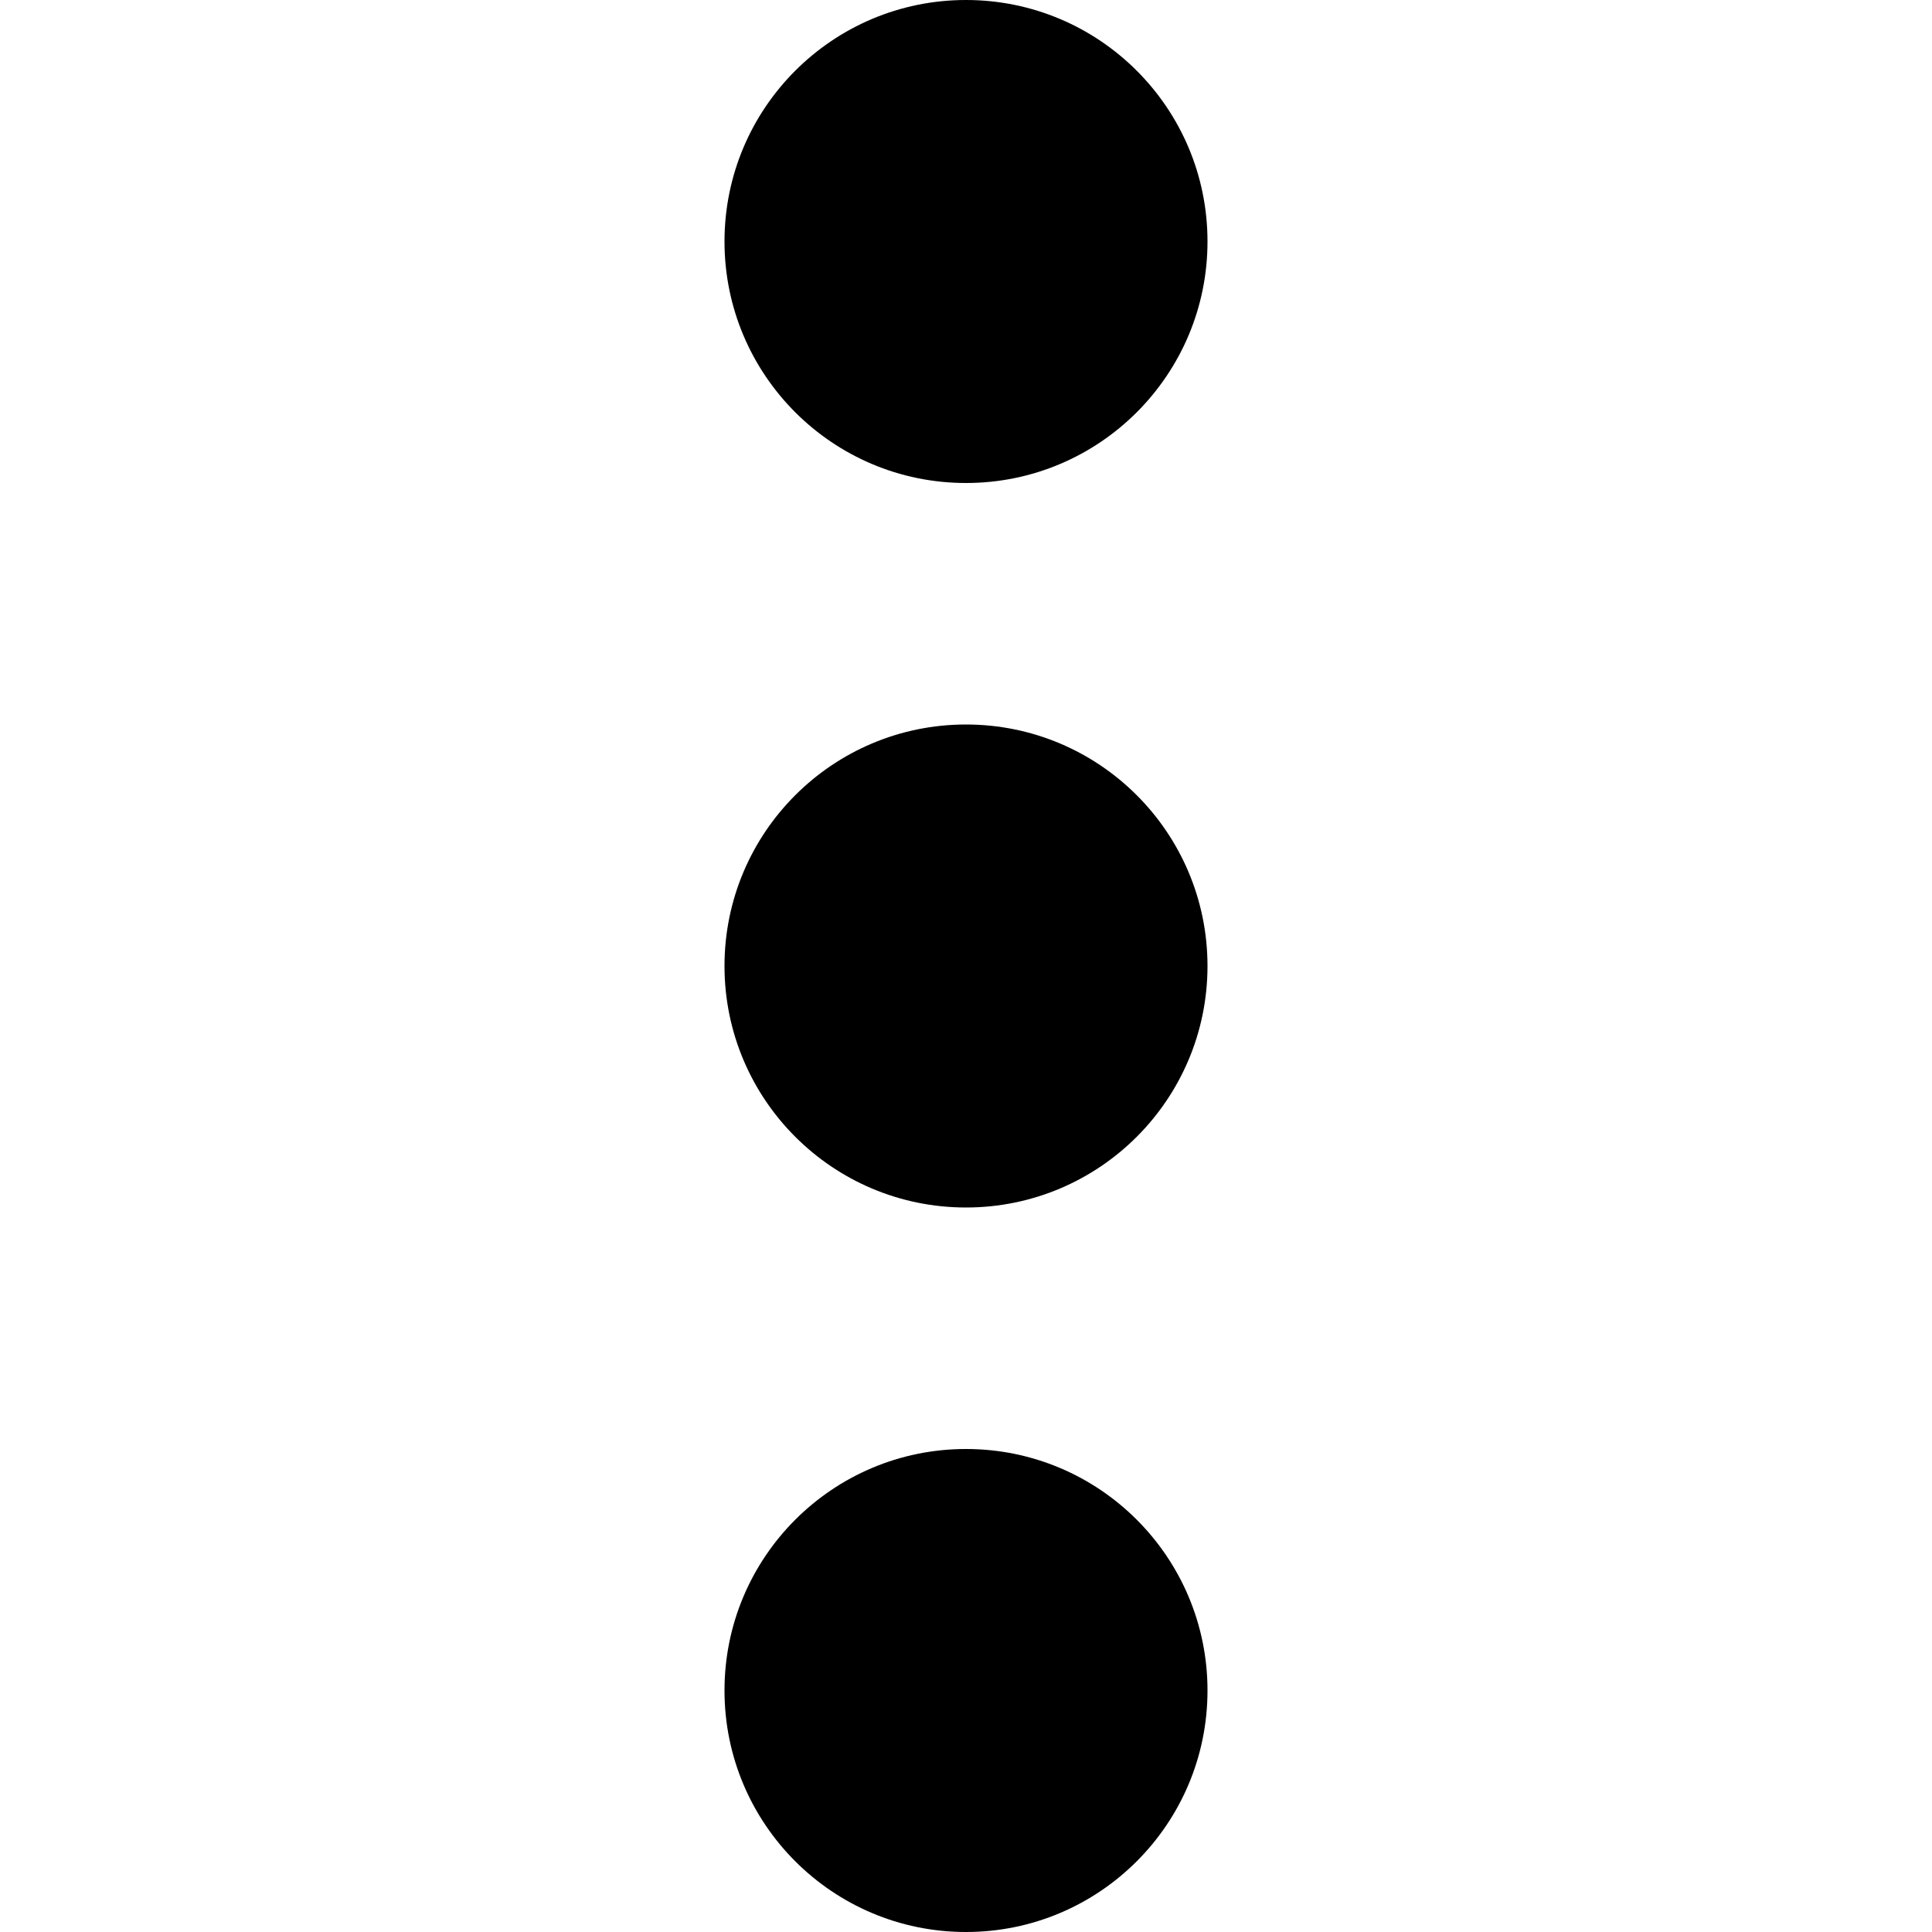
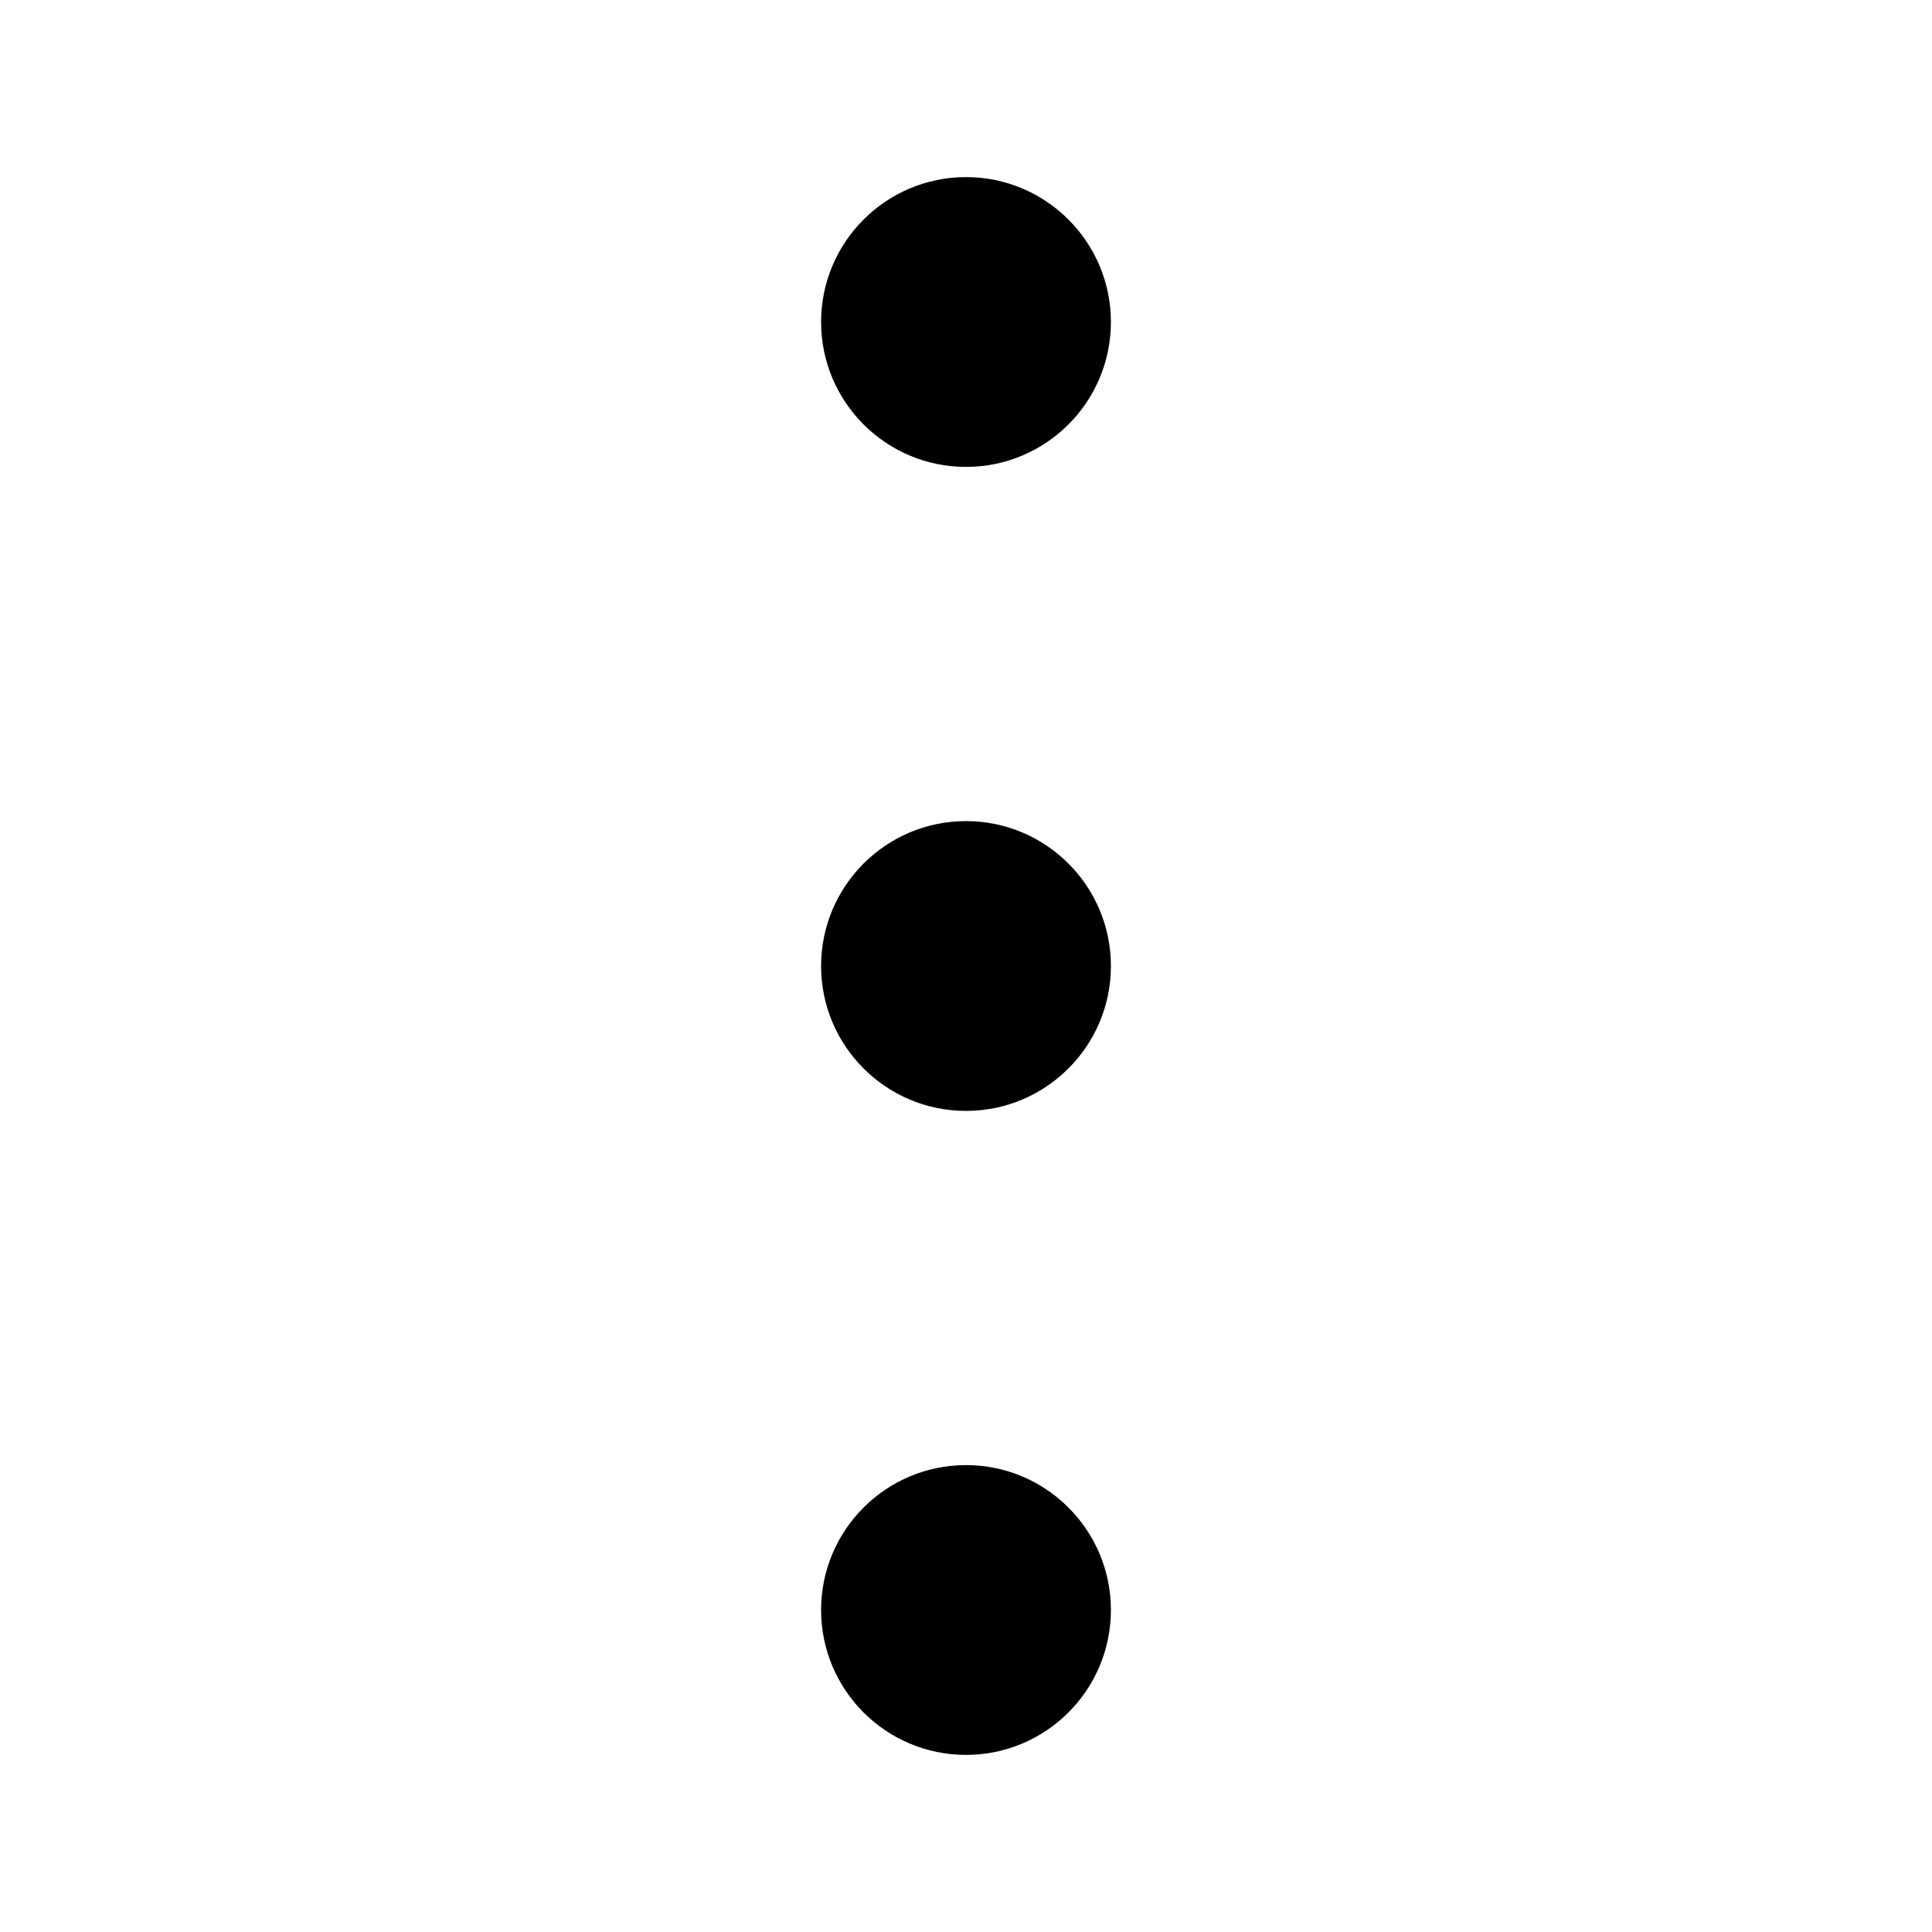
- <svg xmlns="http://www.w3.org/2000/svg" width="24" height="24" viewBox="0 0 24 24">
-   <path d="M12 18c1.657 0 3 1.343 3 3s-1.343 3-3 3-3-1.343-3-3 1.343-3 3-3zm0-9c1.657 0 3 1.343 3 3s-1.343 3-3 3-3-1.343-3-3 1.343-3 3-3zm0-9c1.657 0 3 1.343 3 3s-1.343 3-3 3-3-1.343-3-3 1.343-3 3-3z" fill="currentColor" />
+ <svg xmlns="http://www.w3.org/2000/svg" width="15" height="15" viewBox="0 0 15 15" fill="none">
+   <path d="M8.625 2.5C8.625 3.121 8.121 3.625 7.5 3.625C6.879 3.625 6.375 3.121 6.375 2.5C6.375 1.879 6.879 1.375 7.5 1.375C8.121 1.375 8.625 1.879 8.625 2.5ZM8.625 7.5C8.625 8.121 8.121 8.625 7.5 8.625C6.879 8.625 6.375 8.121 6.375 7.5C6.375 6.879 6.879 6.375 7.5 6.375C8.121 6.375 8.625 6.879 8.625 7.5ZM7.5 13.625C8.121 13.625 8.625 13.121 8.625 12.5C8.625 11.879 8.121 11.375 7.5 11.375C6.879 11.375 6.375 11.879 6.375 12.5C6.375 13.121 6.879 13.625 7.5 13.625Z" fill="currentColor" fill-rule="evenodd" clip-rule="evenodd" />
</svg>
